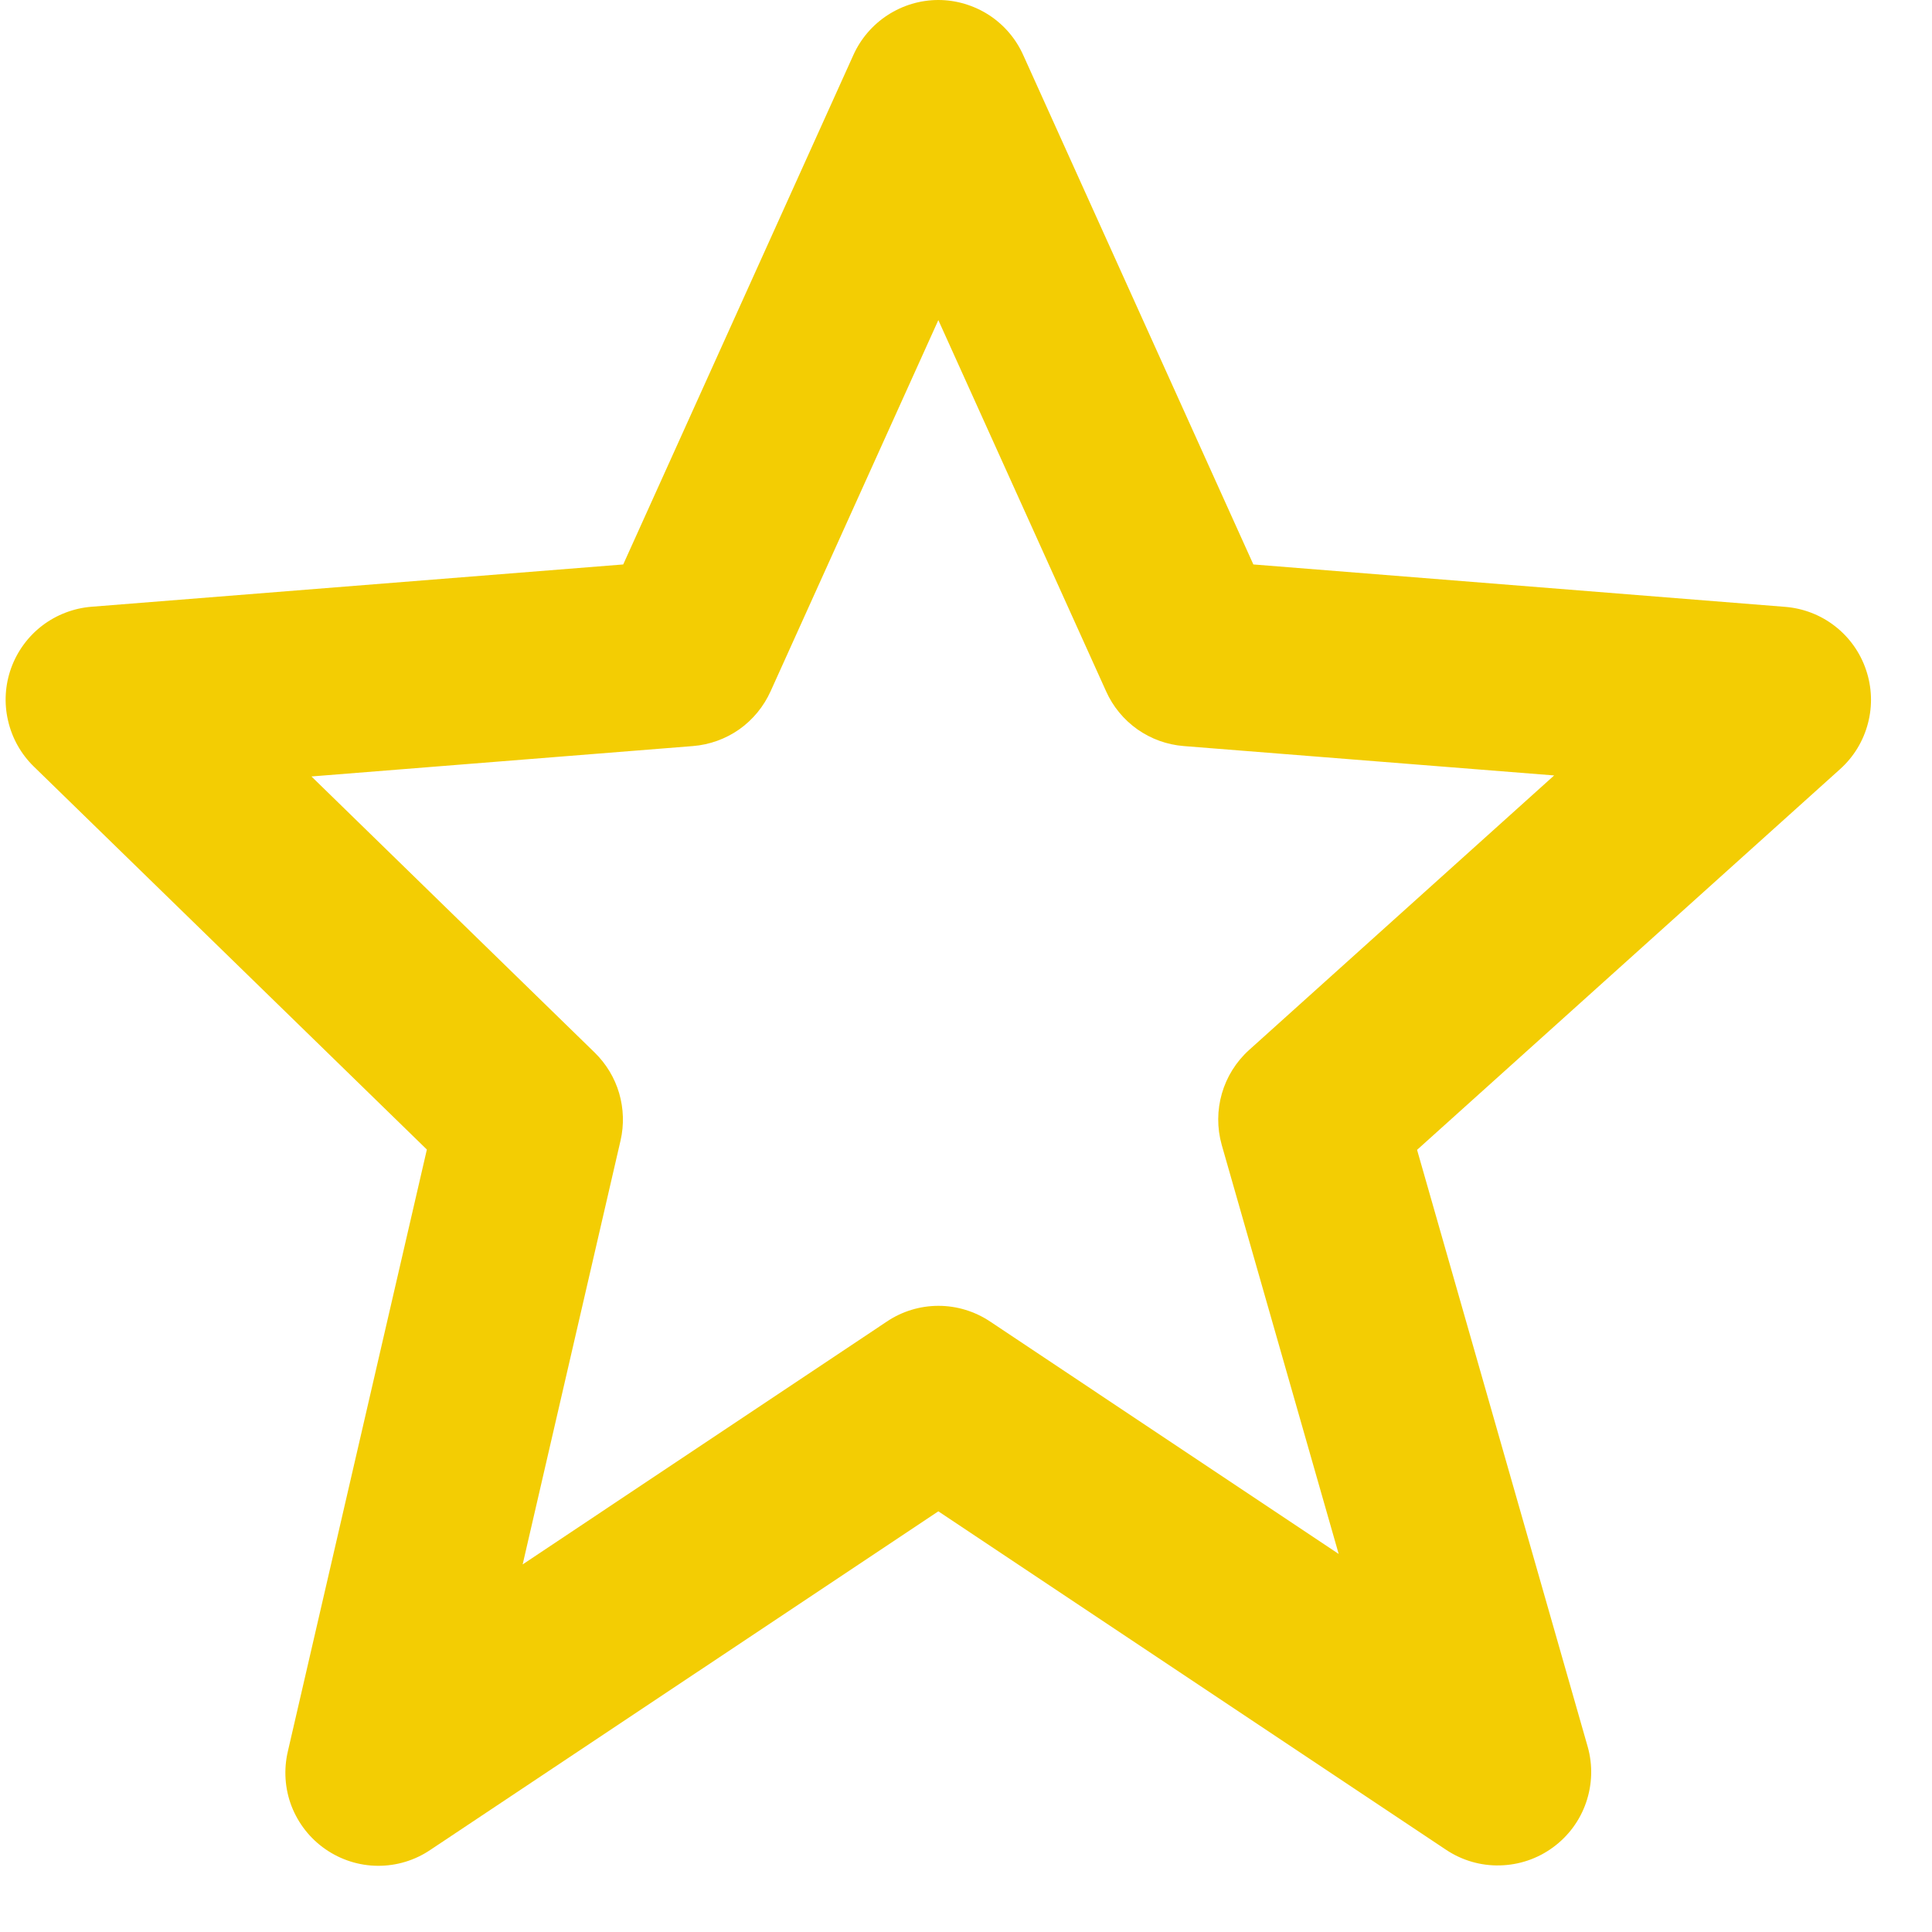
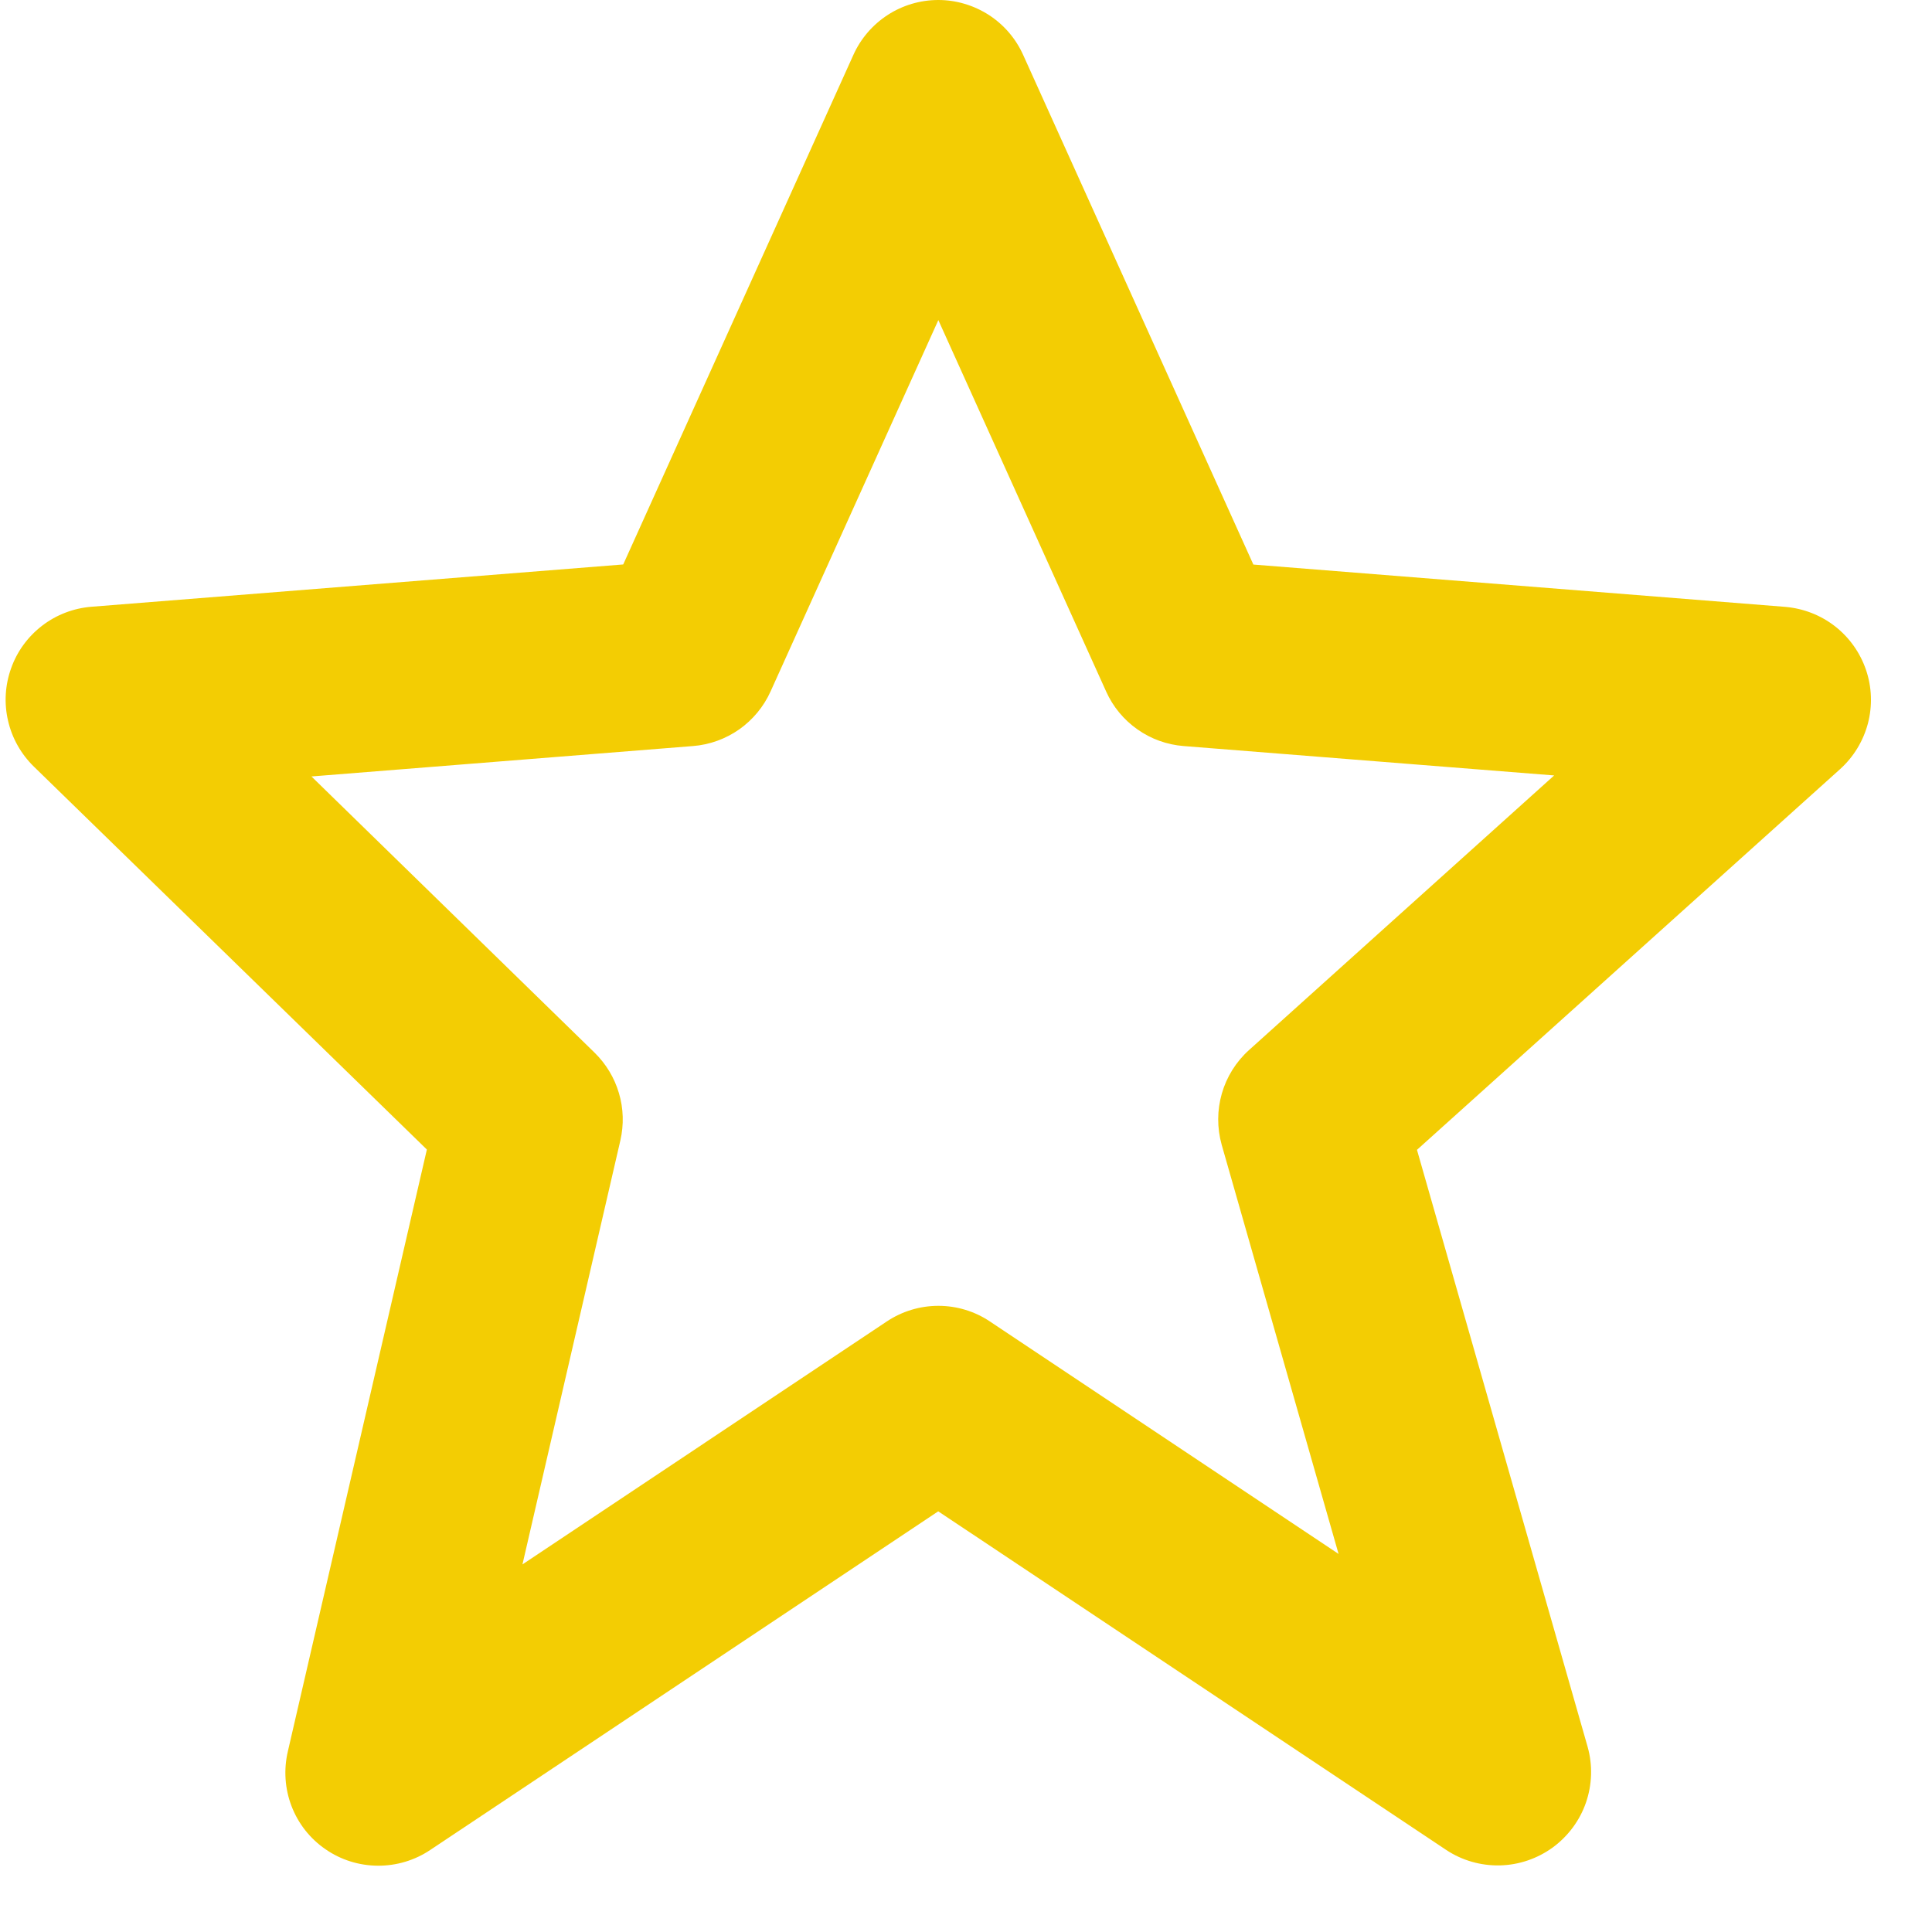
- <svg xmlns="http://www.w3.org/2000/svg" width="19" height="19" viewBox="0 0 19 19" fill="none">
-   <path d="M4.198 11.305L2.831 17.223C2.789 17.402 2.801 17.59 2.867 17.762C2.934 17.934 3.05 18.082 3.201 18.186C3.353 18.291 3.532 18.348 3.716 18.349C3.901 18.35 4.081 18.295 4.233 18.192L9.228 14.863L14.222 18.192C14.378 18.296 14.563 18.35 14.75 18.345C14.938 18.341 15.119 18.28 15.271 18.169C15.422 18.059 15.537 17.905 15.598 17.727C15.659 17.55 15.665 17.358 15.614 17.178L13.936 11.308L18.096 7.564C18.23 7.444 18.325 7.287 18.37 7.114C18.416 6.94 18.409 6.757 18.351 6.587C18.294 6.418 18.188 6.268 18.046 6.158C17.905 6.048 17.734 5.982 17.555 5.968L12.326 5.551L10.063 0.542C9.991 0.381 9.874 0.244 9.726 0.148C9.577 0.052 9.404 0 9.228 0C9.051 0 8.878 0.052 8.73 0.148C8.582 0.244 8.464 0.381 8.392 0.542L6.129 5.551L0.9 5.967C0.725 5.981 0.557 6.045 0.416 6.152C0.276 6.259 0.17 6.404 0.11 6.569C0.05 6.735 0.039 6.915 0.079 7.086C0.118 7.258 0.206 7.415 0.332 7.538L4.198 11.305ZM6.815 7.337C6.978 7.324 7.136 7.267 7.27 7.173C7.404 7.078 7.51 6.949 7.578 6.799L9.228 3.148L10.878 6.799C10.945 6.949 11.052 7.078 11.186 7.173C11.32 7.267 11.477 7.324 11.641 7.337L15.284 7.626L12.284 10.326C12.024 10.561 11.92 10.922 12.015 11.26L13.165 15.282L9.738 12.997C9.587 12.896 9.41 12.842 9.229 12.842C9.048 12.842 8.871 12.896 8.721 12.997L5.14 15.385L6.103 11.215C6.138 11.062 6.133 10.902 6.089 10.751C6.045 10.6 5.962 10.463 5.85 10.353L3.063 7.636L6.815 7.337Z" fill="#F3CD03" />
+ <svg xmlns="http://www.w3.org/2000/svg" width="19" height="19" fill="none">
+   <path d="M4.198 11.305l-1.367 5.918c-.042.179-.03.367.036.539.066.172.182.32.334.424.151.105.331.161.515.162.184.001.364-.053.517-.156l4.994-3.329 4.994 3.329c.156.104.341.157.528.153.188-.004.369-.066.521-.176.151-.111.266-.265.327-.442.061-.177.067-.369.016-.549l-1.678-5.87 4.161-3.744c.133-.12.228-.276.274-.45.045-.173.039-.356-.019-.526-.058-.17-.164-.319-.305-.429-.141-.11-.312-.176-.491-.191l-5.229-.416L10.063.542C9.991.381 9.874.244 9.726.148 9.577.052 9.404 0 9.228 0c-.177 0-.35.051-.498.147-.148.096-.266.233-.338.394L6.129 5.551l-5.229.416c-.176.014-.344.078-.484.185-.14.107-.247.252-.306.418-.06.166-.071.345-.031.517.039.172.128.329.254.452L4.198 11.305zm2.617-3.968c.164-.013.321-.07.455-.164.134-.095.241-.224.308-.373l1.65-3.652 1.65 3.652c.067.15.174.279.308.373.134.095.291.151.455.164l3.643.289-3 2.7c-.261.235-.364.596-.269.934l1.149 4.022-3.427-2.285c-.15-.101-.327-.155-.509-.155-.181 0-.358.054-.509.155l-3.581 2.388.963-4.17c.035-.153.031-.313-.014-.464-.044-.151-.127-.288-.239-.398L3.063 7.636l3.751-.299z" fill="#F3CD03" />
</svg>
